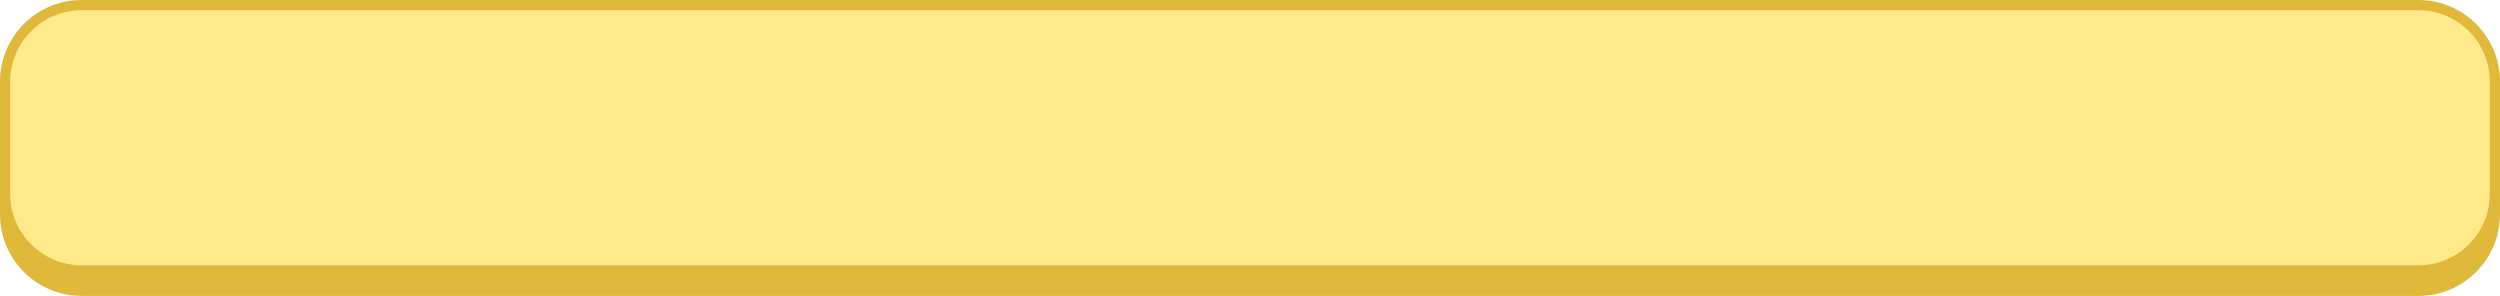
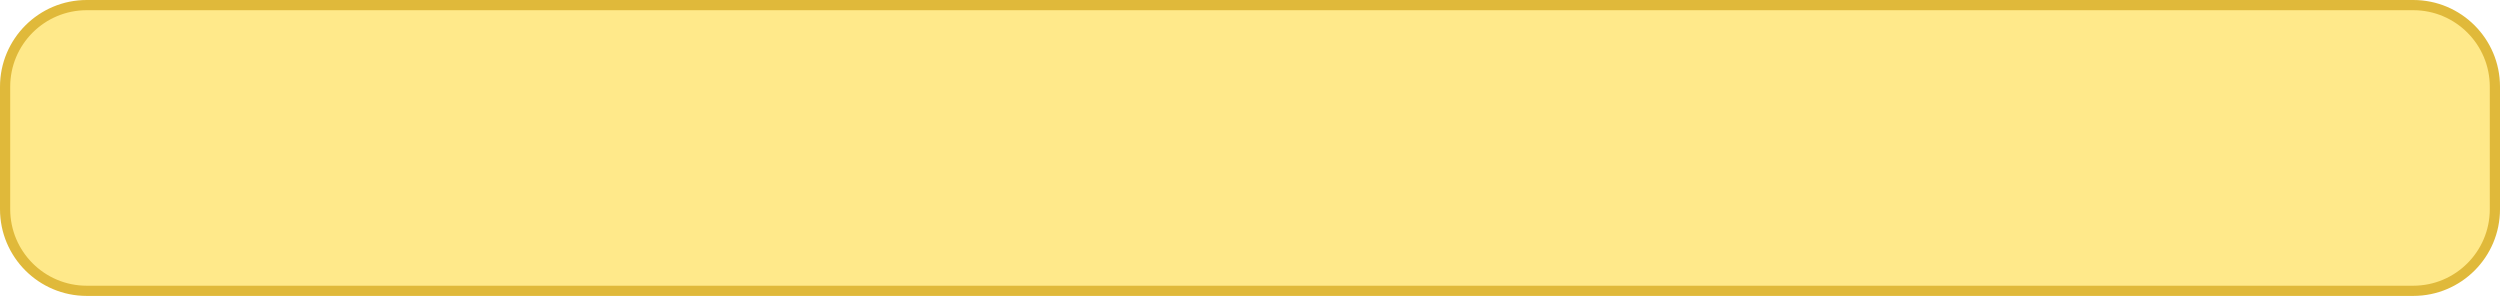
<svg xmlns="http://www.w3.org/2000/svg" viewBox="0 0 980 116" width="490" height="58">
  <g transform="scale(2)">
-     <rect y="4" width="490" height="54" rx="16" fill="#E0B93A" />
-     <rect x="1" y="1" width="488" height="52" rx="15" fill="#FFE98A" stroke="#E0B93A" stroke-width="2" />
+     <rect x="1" y="1" width="488" height="56" rx="16" fill="#FFE98A" stroke="#E0B93A" stroke-width="2" />
  </g>
</svg>
